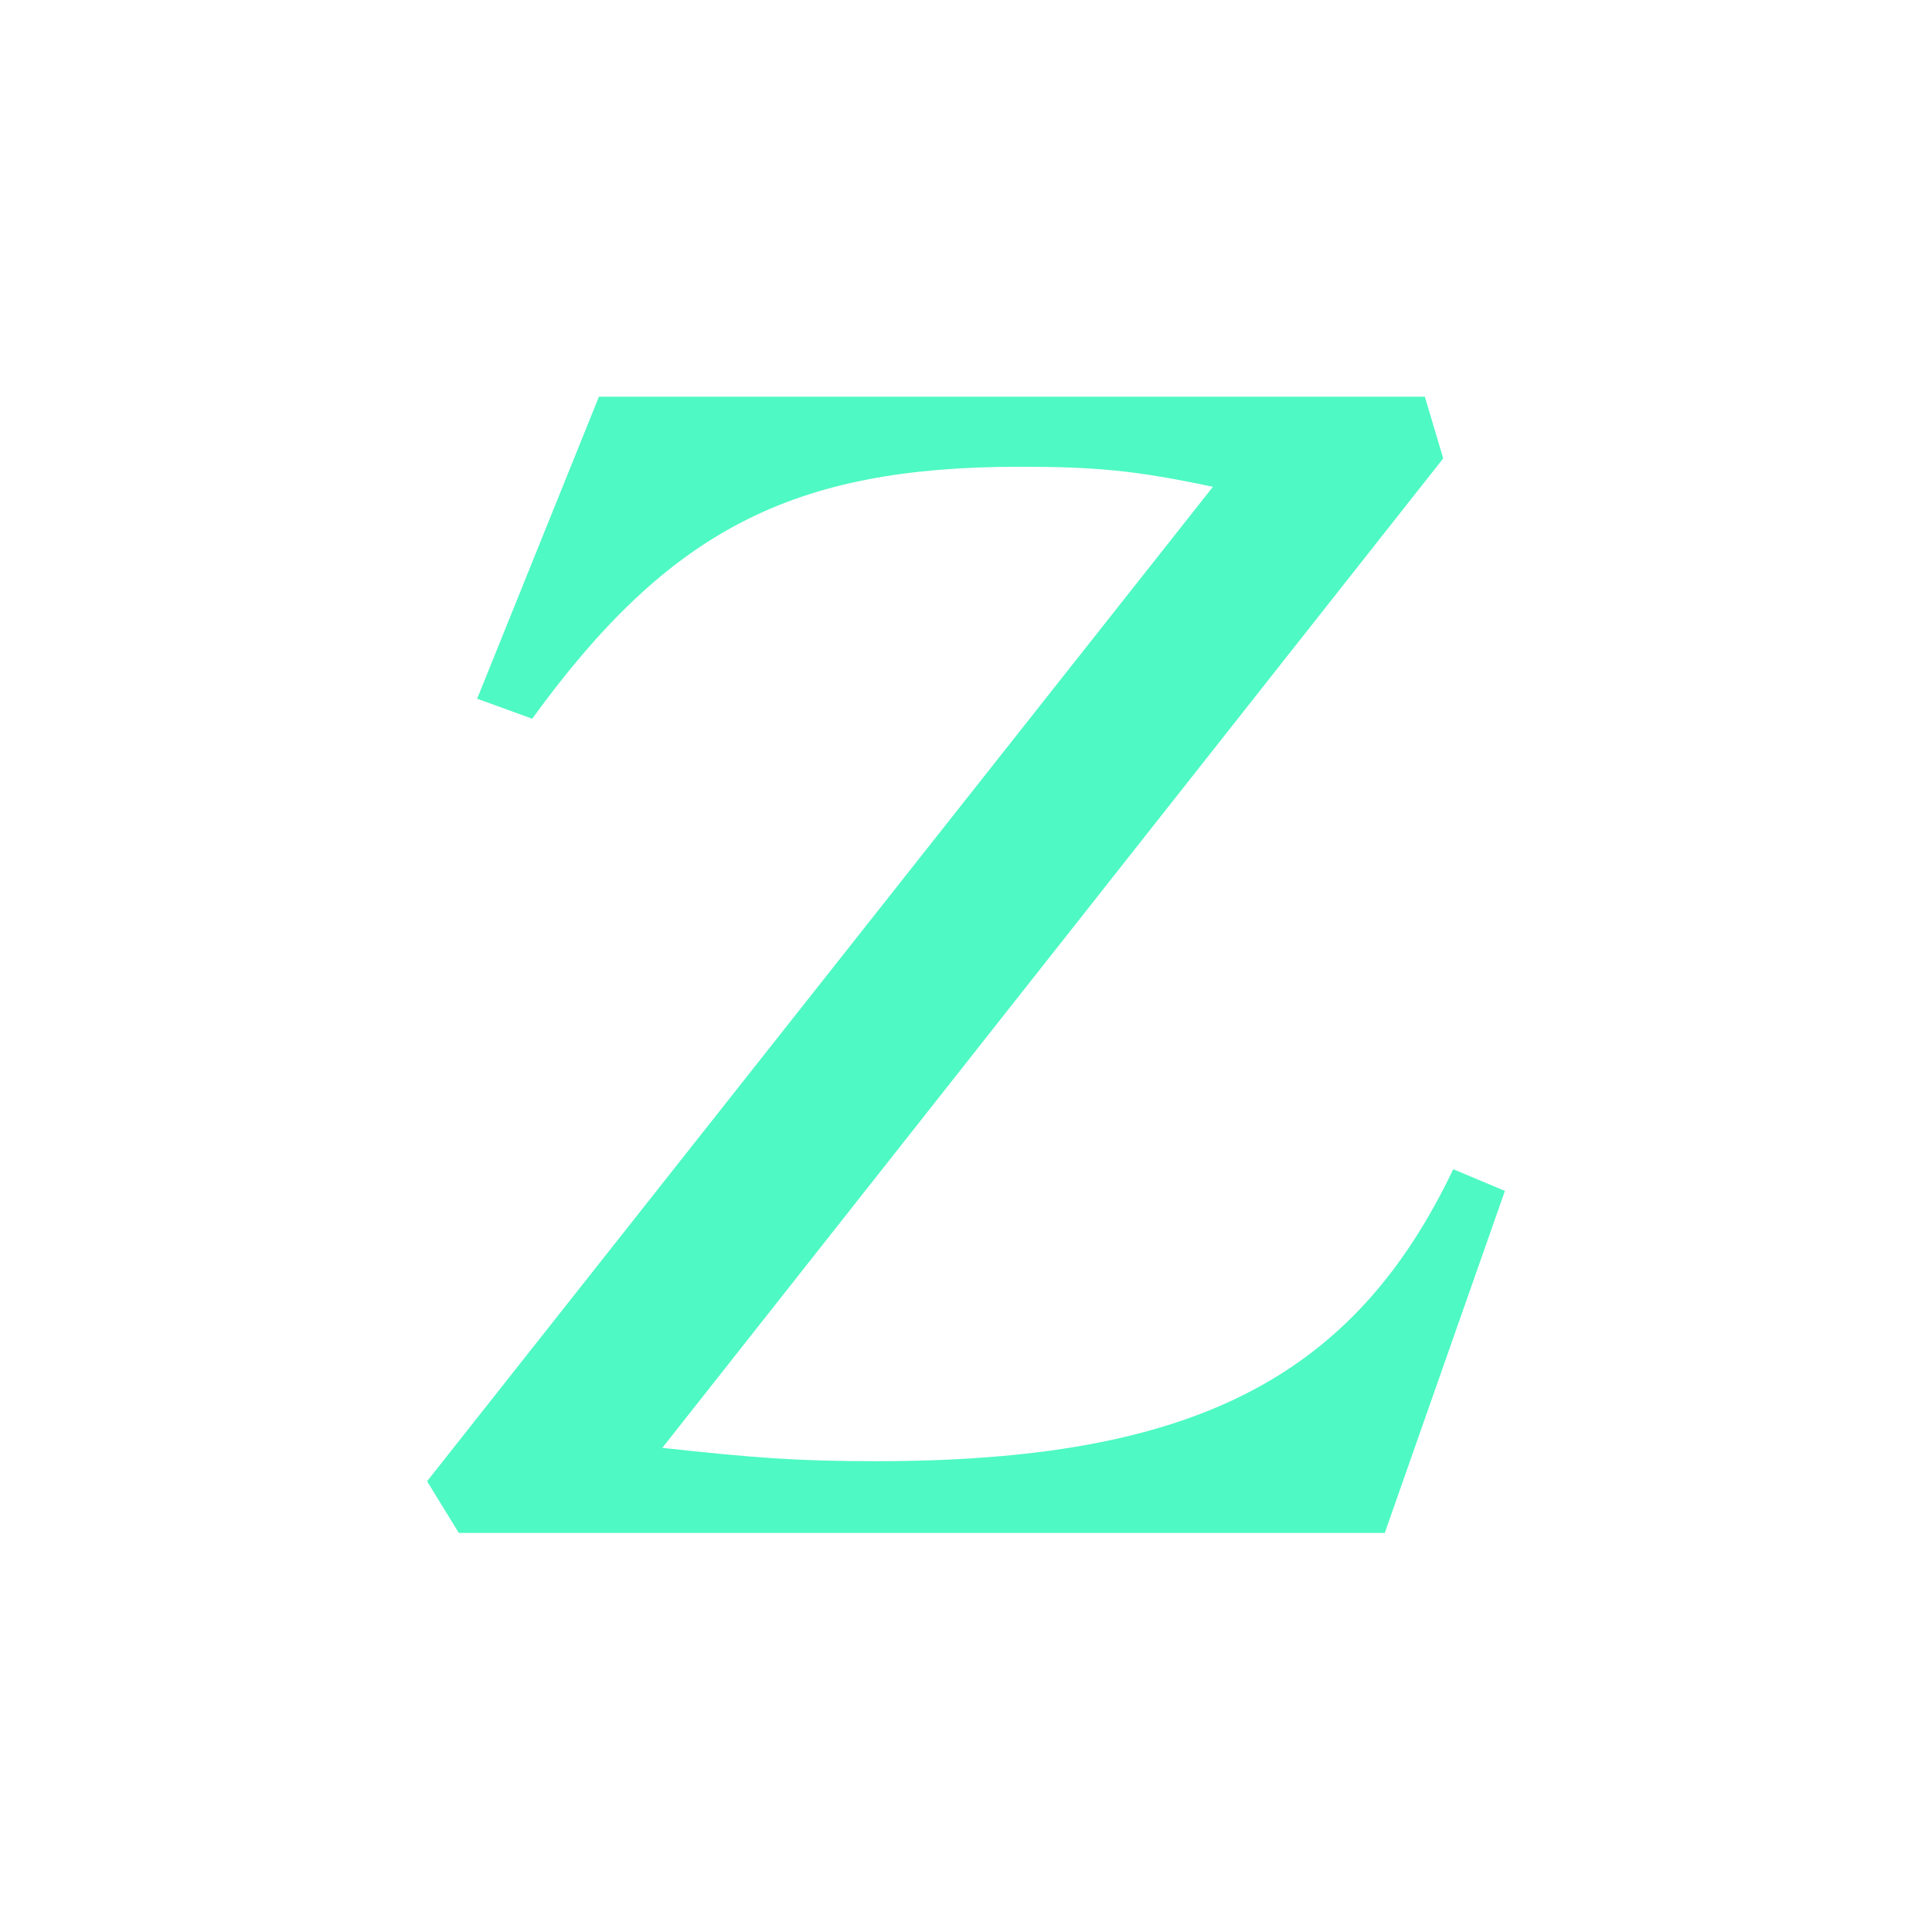
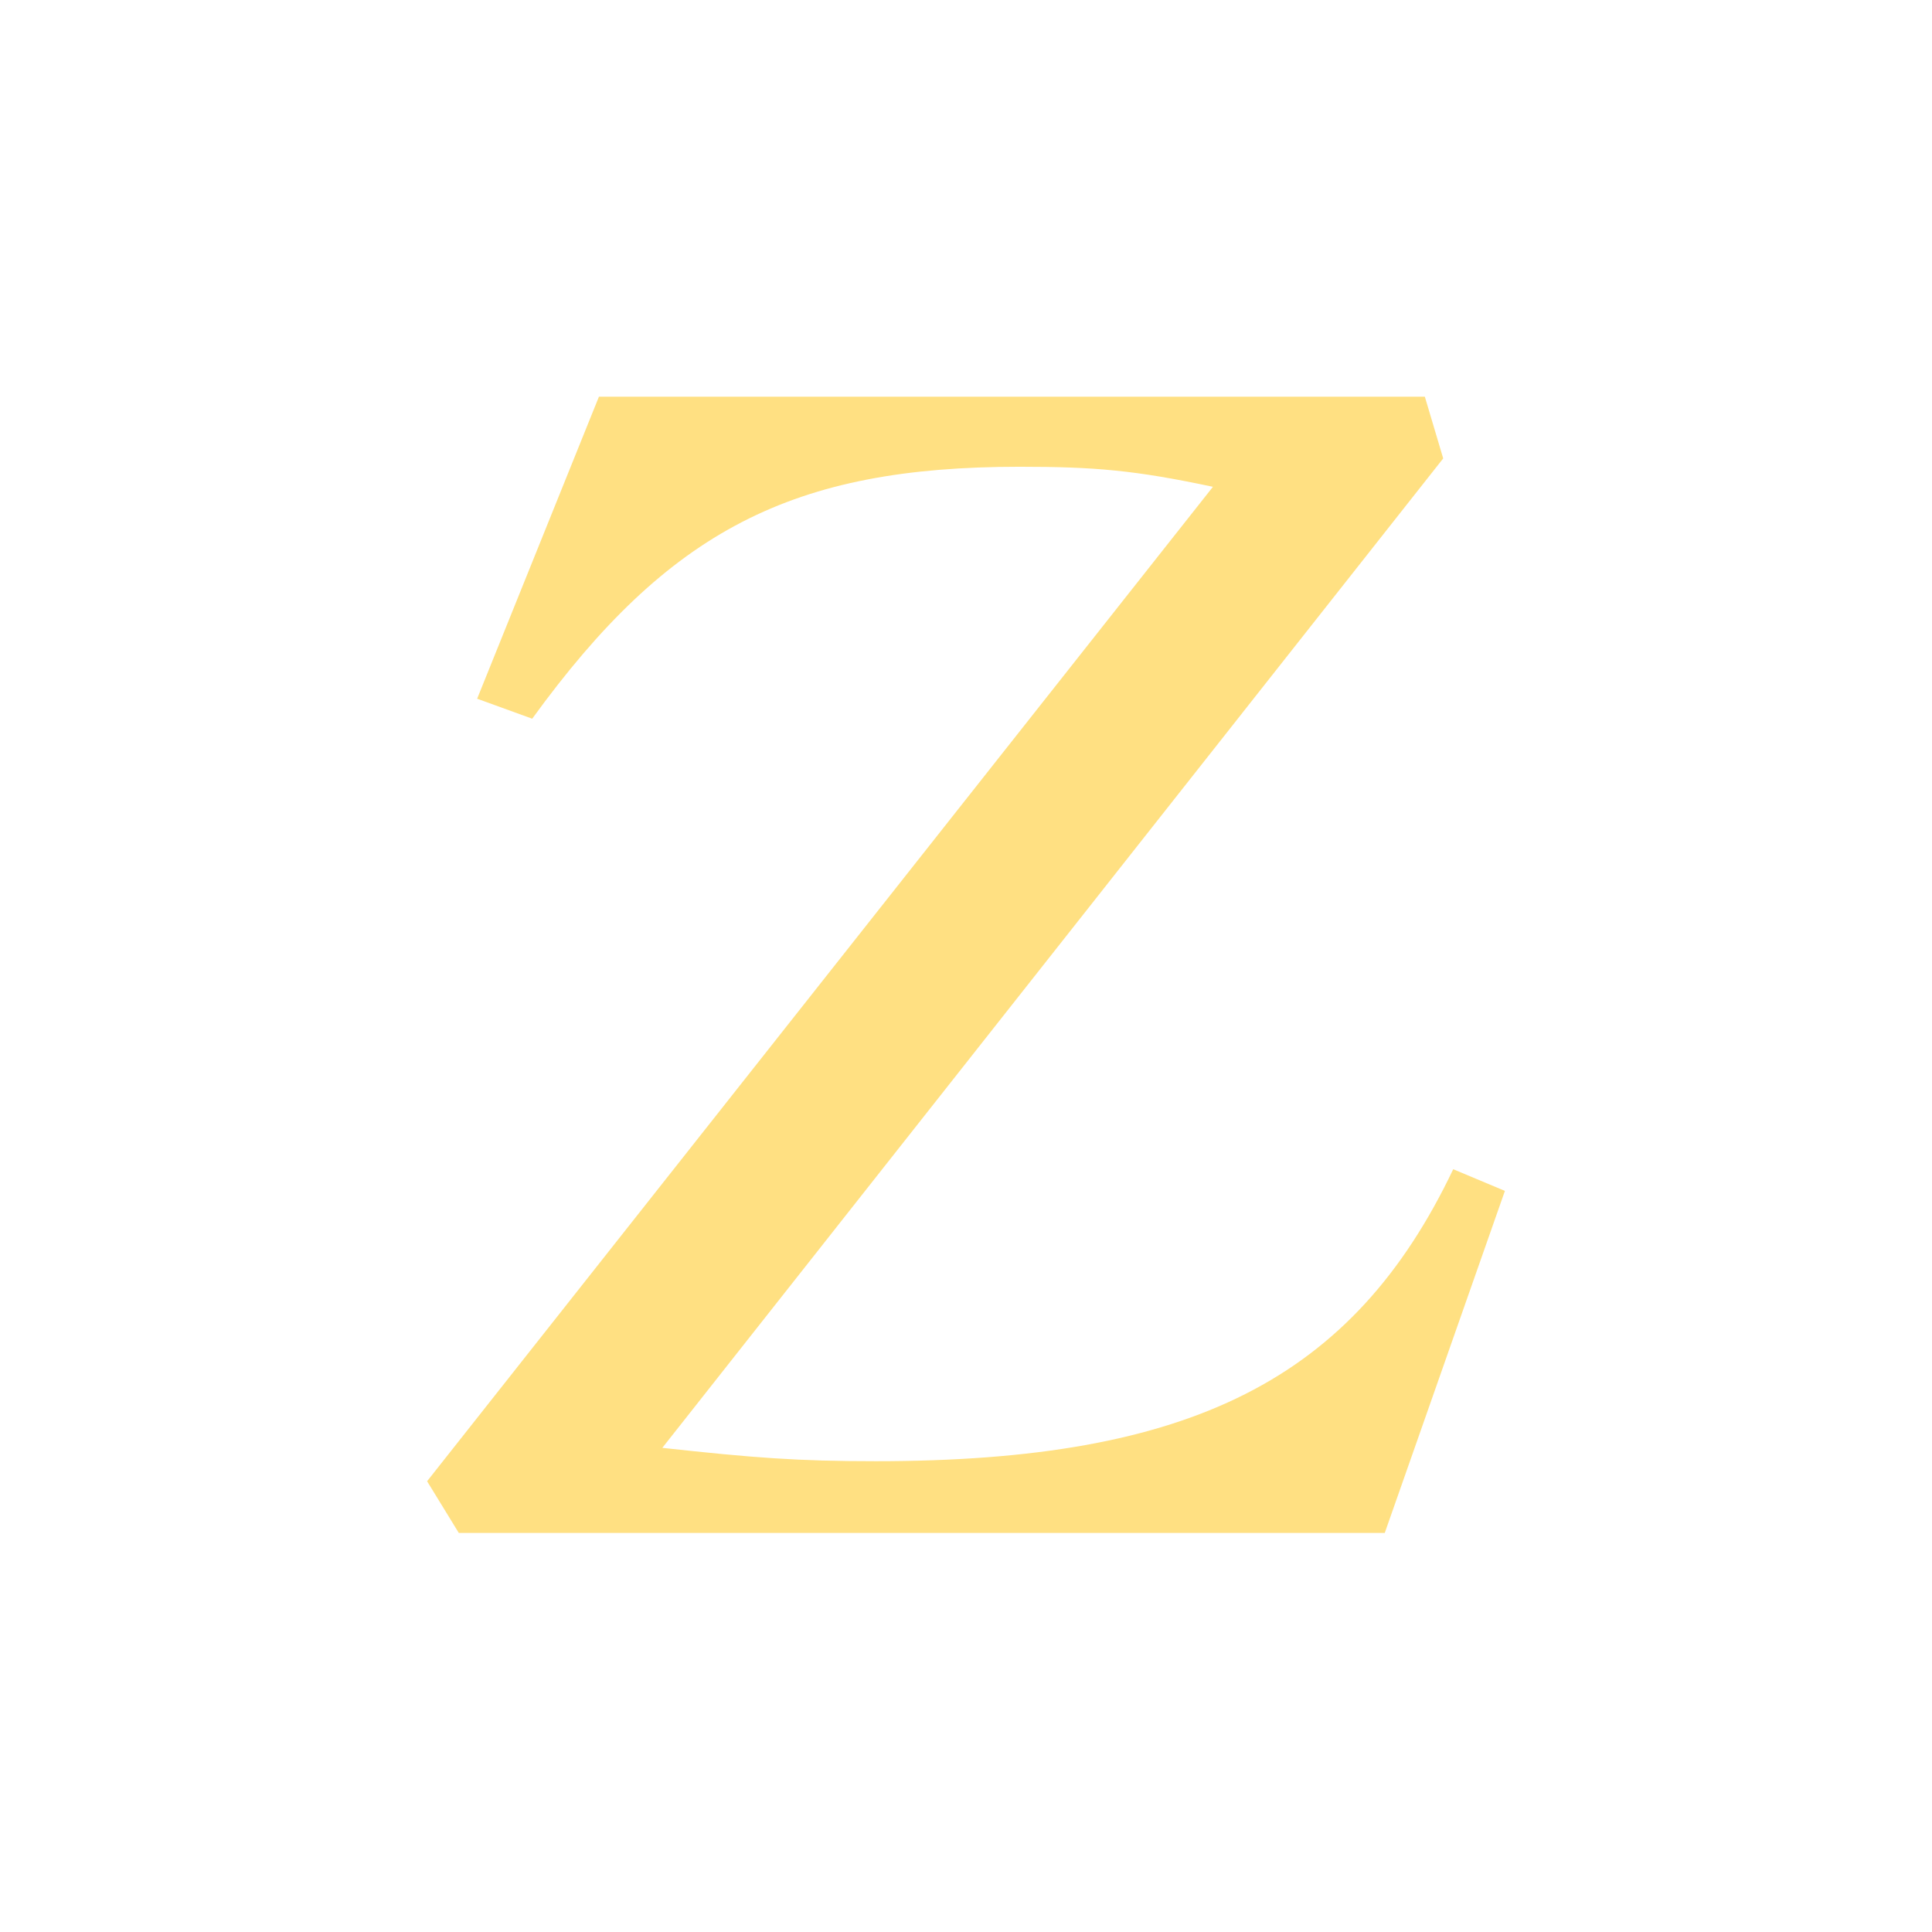
<svg xmlns="http://www.w3.org/2000/svg" width="32" height="32" viewBox="0 0 32 32" fill="none" version="1.1">
-   <path d="M 24.926 19.725 24.07 19.366 C 22.411 22.848 19.731 24.202 14.508 24.202 13.209 24.202 12.49 24.147 10.97 23.981 L 23.904 7.593 23.6 6.571 H 9.92 L 7.903 11.573 8.815 11.904 C 11.081 8.781 13.126 7.731 16.884 7.731 18.128 7.731 18.791 7.787 20.09 8.063 L 7.074 24.534 7.599 25.39 H 22.936 Z" style="fill:#4ef9c3;fill-opacity:1" />
+   <path d="M 24.926 19.725 24.07 19.366 C 22.411 22.848 19.731 24.202 14.508 24.202 13.209 24.202 12.49 24.147 10.97 23.981 L 23.904 7.593 23.6 6.571 H 9.92 L 7.903 11.573 8.815 11.904 C 11.081 8.781 13.126 7.731 16.884 7.731 18.128 7.731 18.791 7.787 20.09 8.063 L 7.074 24.534 7.599 25.39 H 22.936 Z" style="fill:#FFE082;fill-opacity:1" />
</svg>
